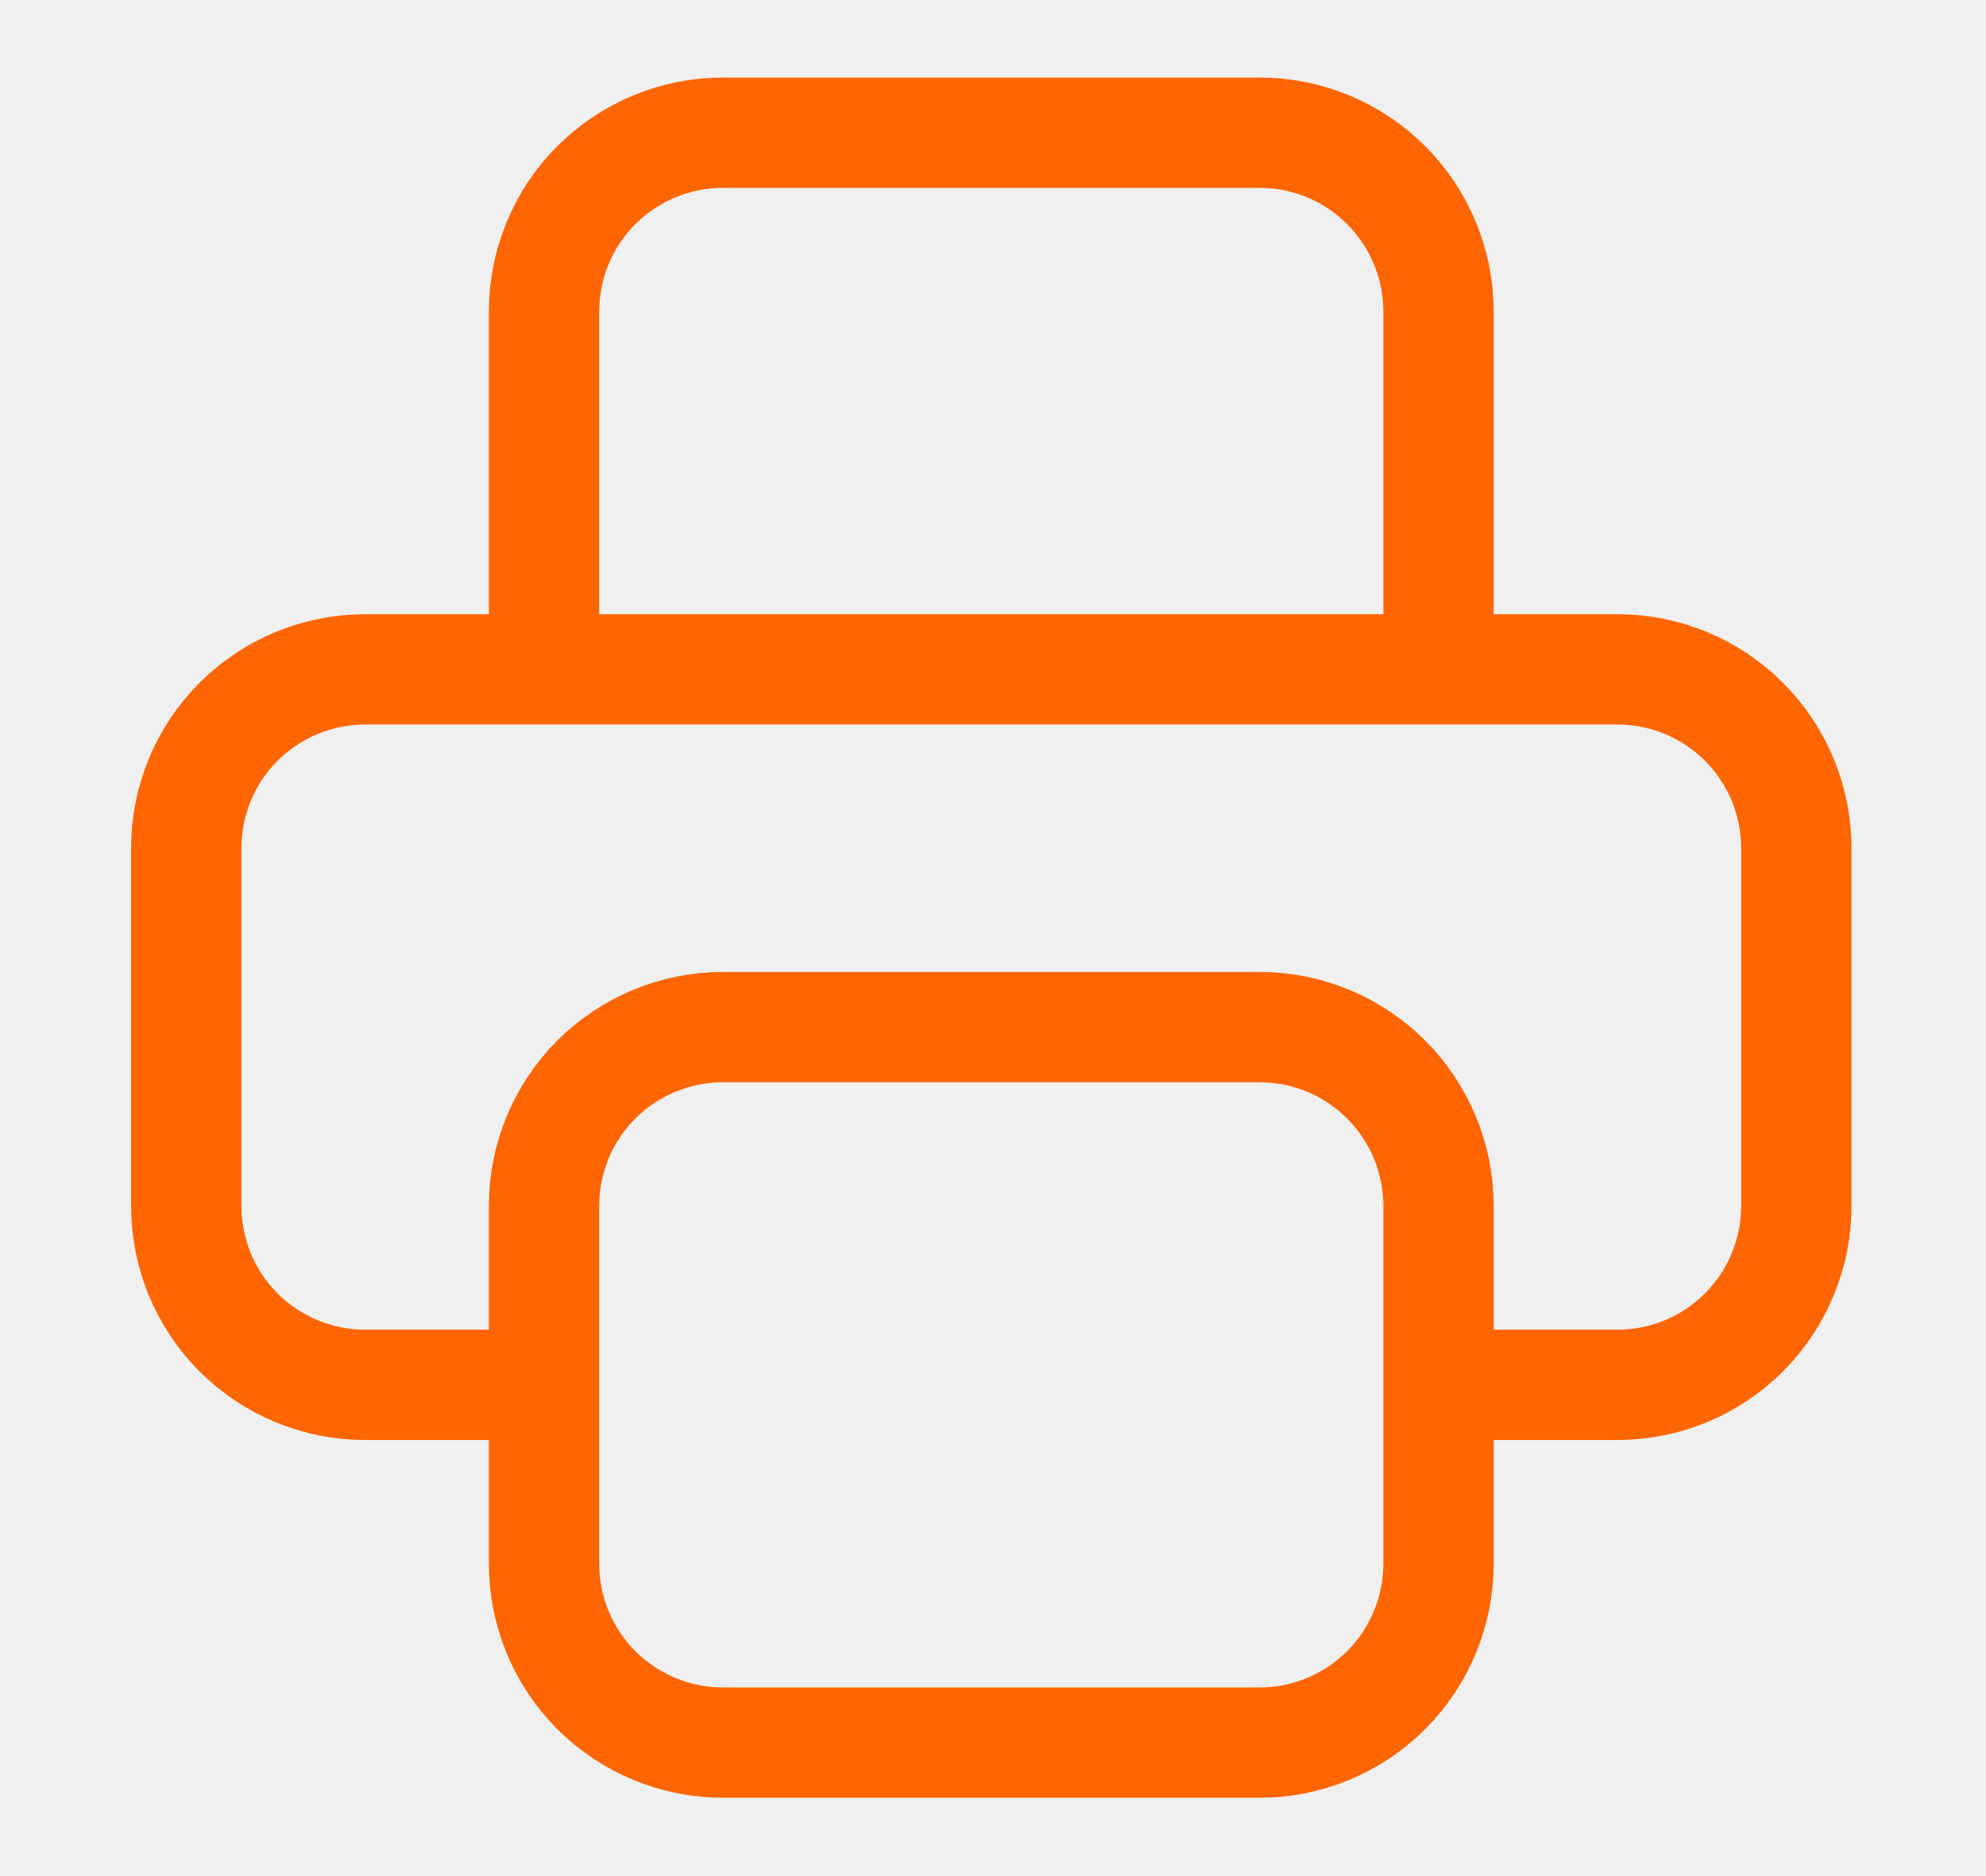
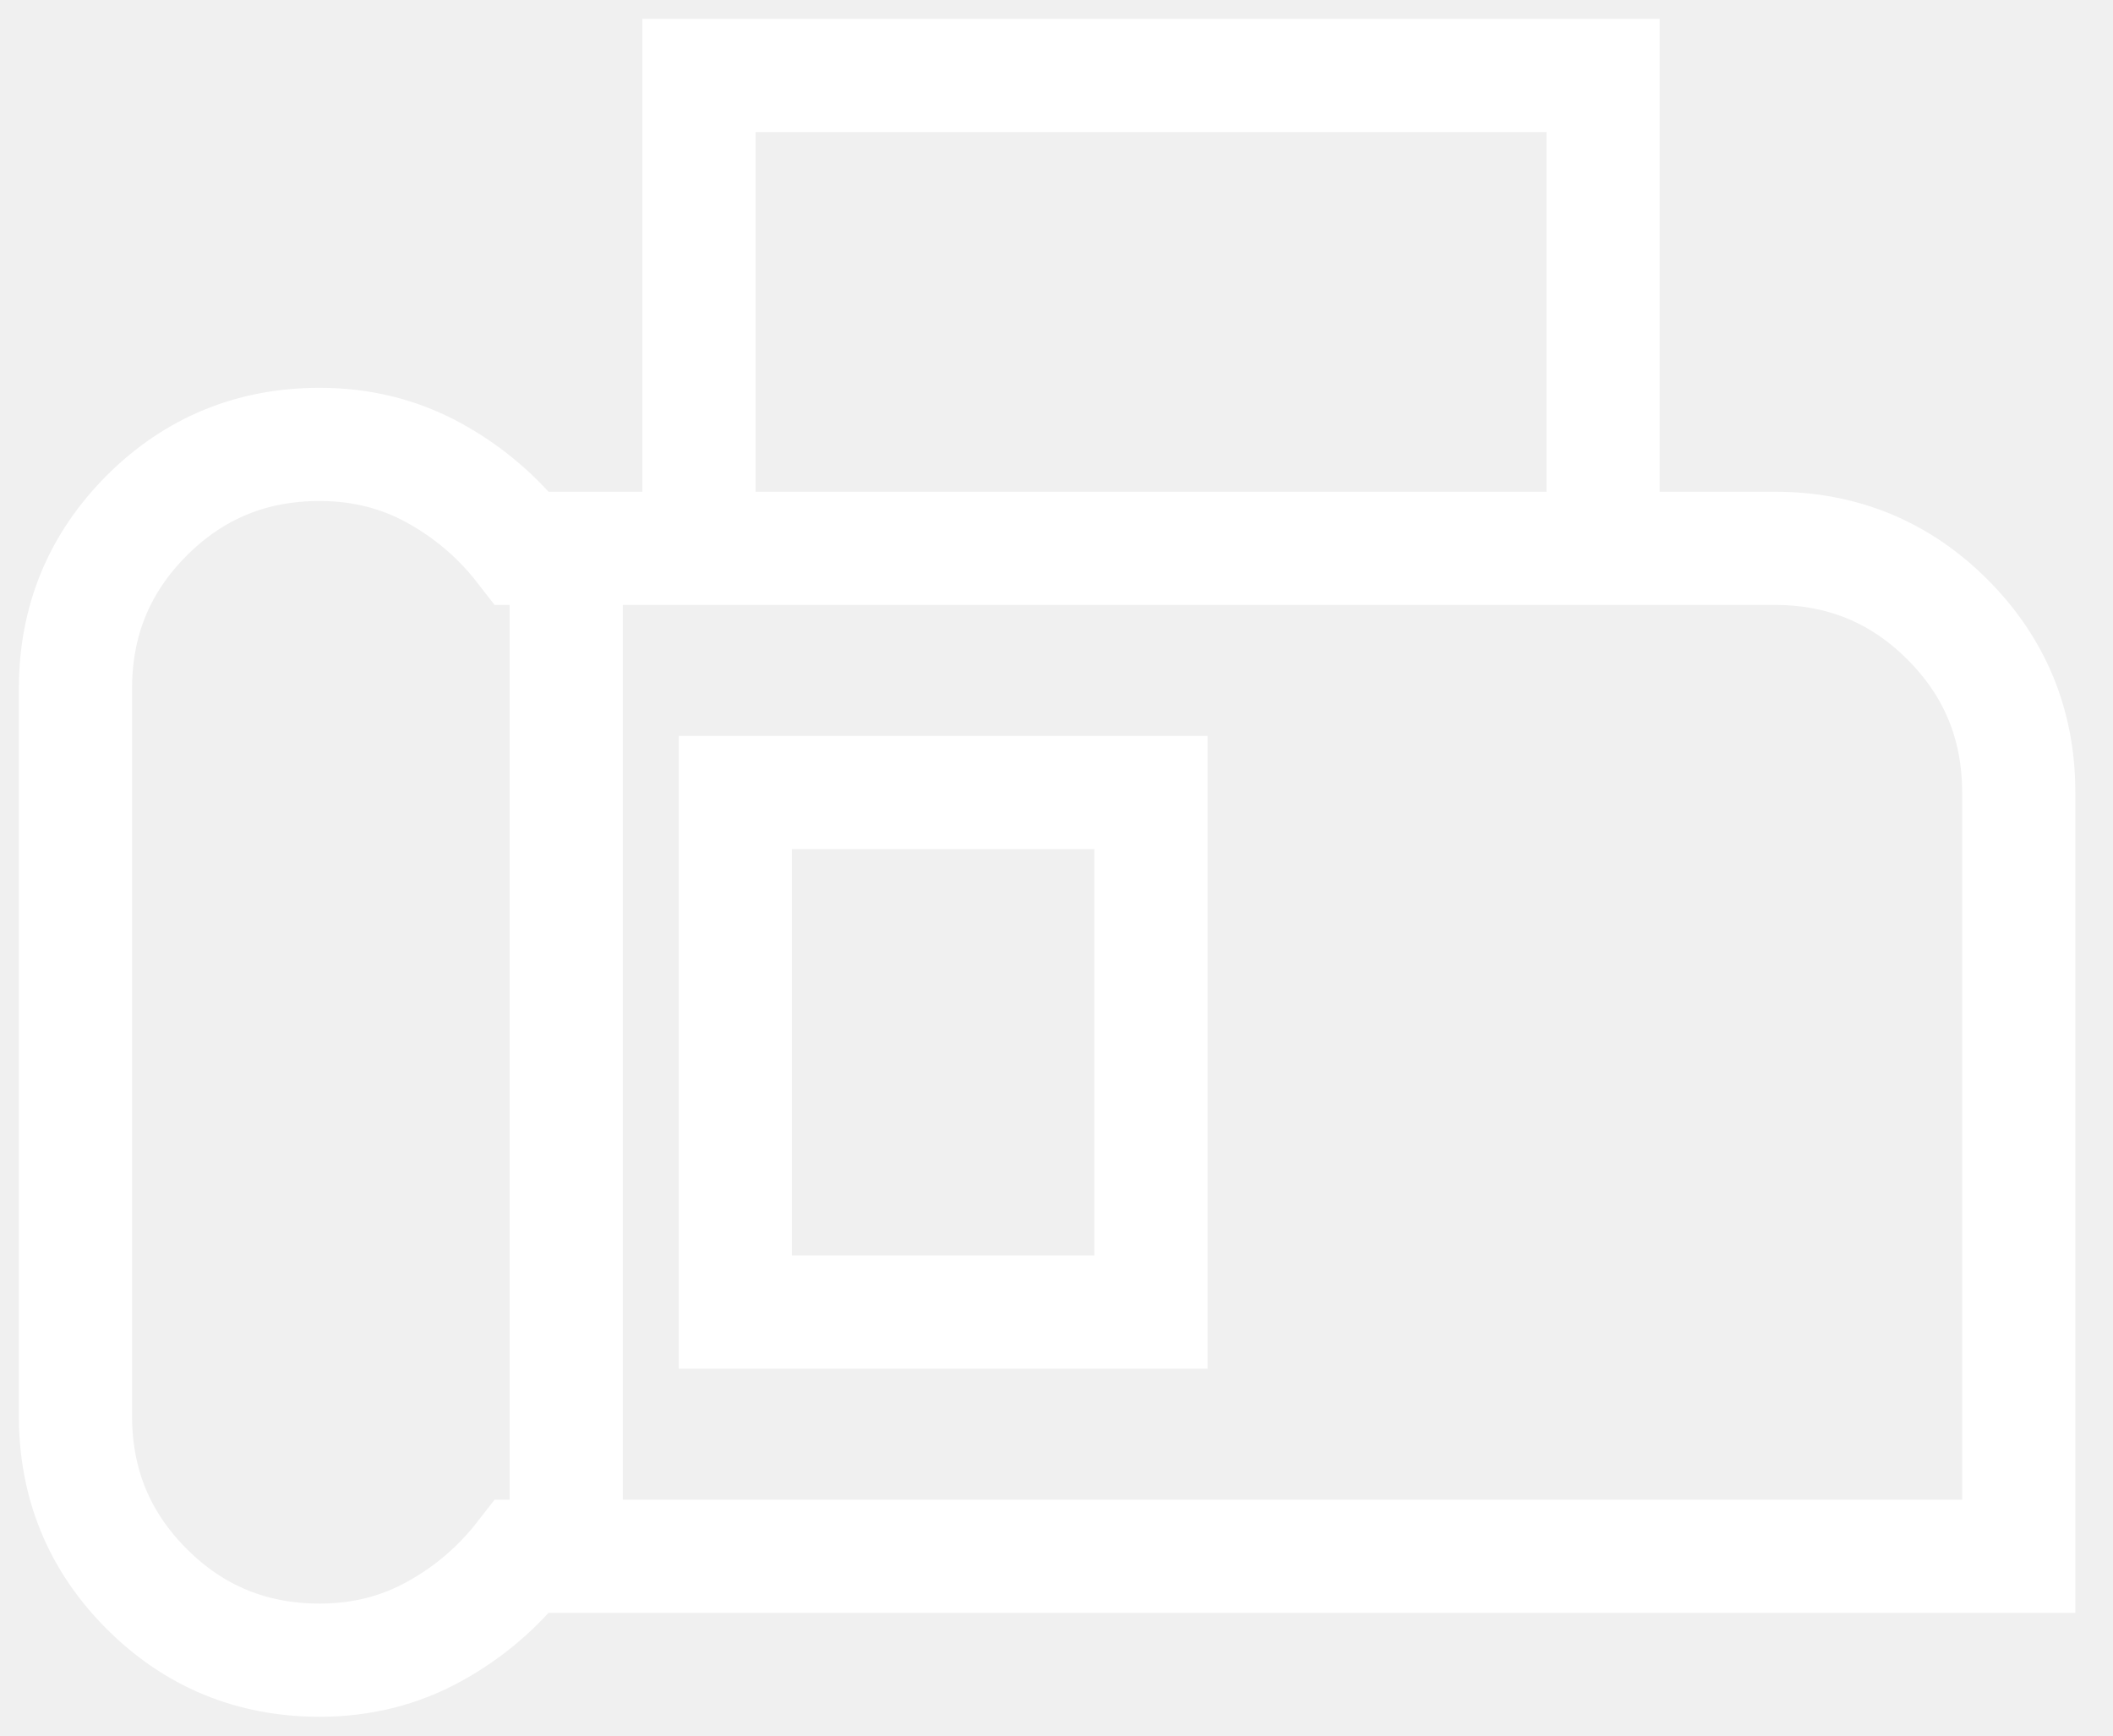
- <svg xmlns="http://www.w3.org/2000/svg" width="18" height="17" viewBox="0 0 18 17" fill="none">
-   <path d="M13.038 12.554H14.66C15.09 12.554 15.502 12.383 15.806 12.079C16.11 11.775 16.281 11.362 16.281 10.932V7.689C16.281 7.259 16.11 6.847 15.806 6.543C15.502 6.239 15.09 6.068 14.66 6.068H3.309C2.879 6.068 2.467 6.239 2.162 6.543C1.858 6.847 1.688 7.259 1.688 7.689V10.932C1.688 11.362 1.858 11.775 2.162 12.079C2.467 12.383 2.879 12.554 3.309 12.554H4.931M13.038 6.068V2.825C13.038 2.395 12.867 1.982 12.563 1.678C12.259 1.374 11.847 1.203 11.417 1.203H6.552C6.122 1.203 5.71 1.374 5.405 1.678C5.101 1.982 4.931 2.395 4.931 2.825V6.068M4.931 10.932C4.931 10.502 5.101 10.09 5.405 9.786C5.71 9.482 6.122 9.311 6.552 9.311H11.417C11.847 9.311 12.259 9.482 12.563 9.786C12.867 10.09 13.038 10.502 13.038 10.932V14.175C13.038 14.605 12.867 15.018 12.563 15.322C12.259 15.626 11.847 15.797 11.417 15.797H6.552C6.122 15.797 5.71 15.626 5.405 15.322C5.101 15.018 4.931 14.605 4.931 14.175V10.932Z" stroke="#FE6601" strokeWidth="1.5" stroke-linecap="round" stroke-linejoin="round" />
+ <svg xmlns="http://www.w3.org/2000/svg" width="28" height="23" viewBox="0 0 28 23" fill="none">
+   <path d="M9.262 7.266H6.921C6.6 6.852 6.21 6.52 5.751 6.267C5.292 6.015 4.787 5.889 4.236 5.889C3.337 5.889 2.573 6.203 1.944 6.832C1.315 7.462 1 8.226 1 9.125V18.764C1 19.663 1.315 20.427 1.944 21.056C2.573 21.685 3.337 22 4.236 22C4.787 22 5.292 21.874 5.751 21.621C6.21 21.369 6.6 21.036 6.921 20.623H26.751V10.502C26.751 9.603 26.436 8.839 25.807 8.21C25.178 7.58 24.414 7.266 23.515 7.266H21.243M9.262 7.266V1H21.243V7.266M9.262 7.266H21.243M7.503 20.623V7.266M9.744 17.387H15.252V10.502H9.744V17.387Z" stroke="white" stroke-width="1.5" />
</svg>
